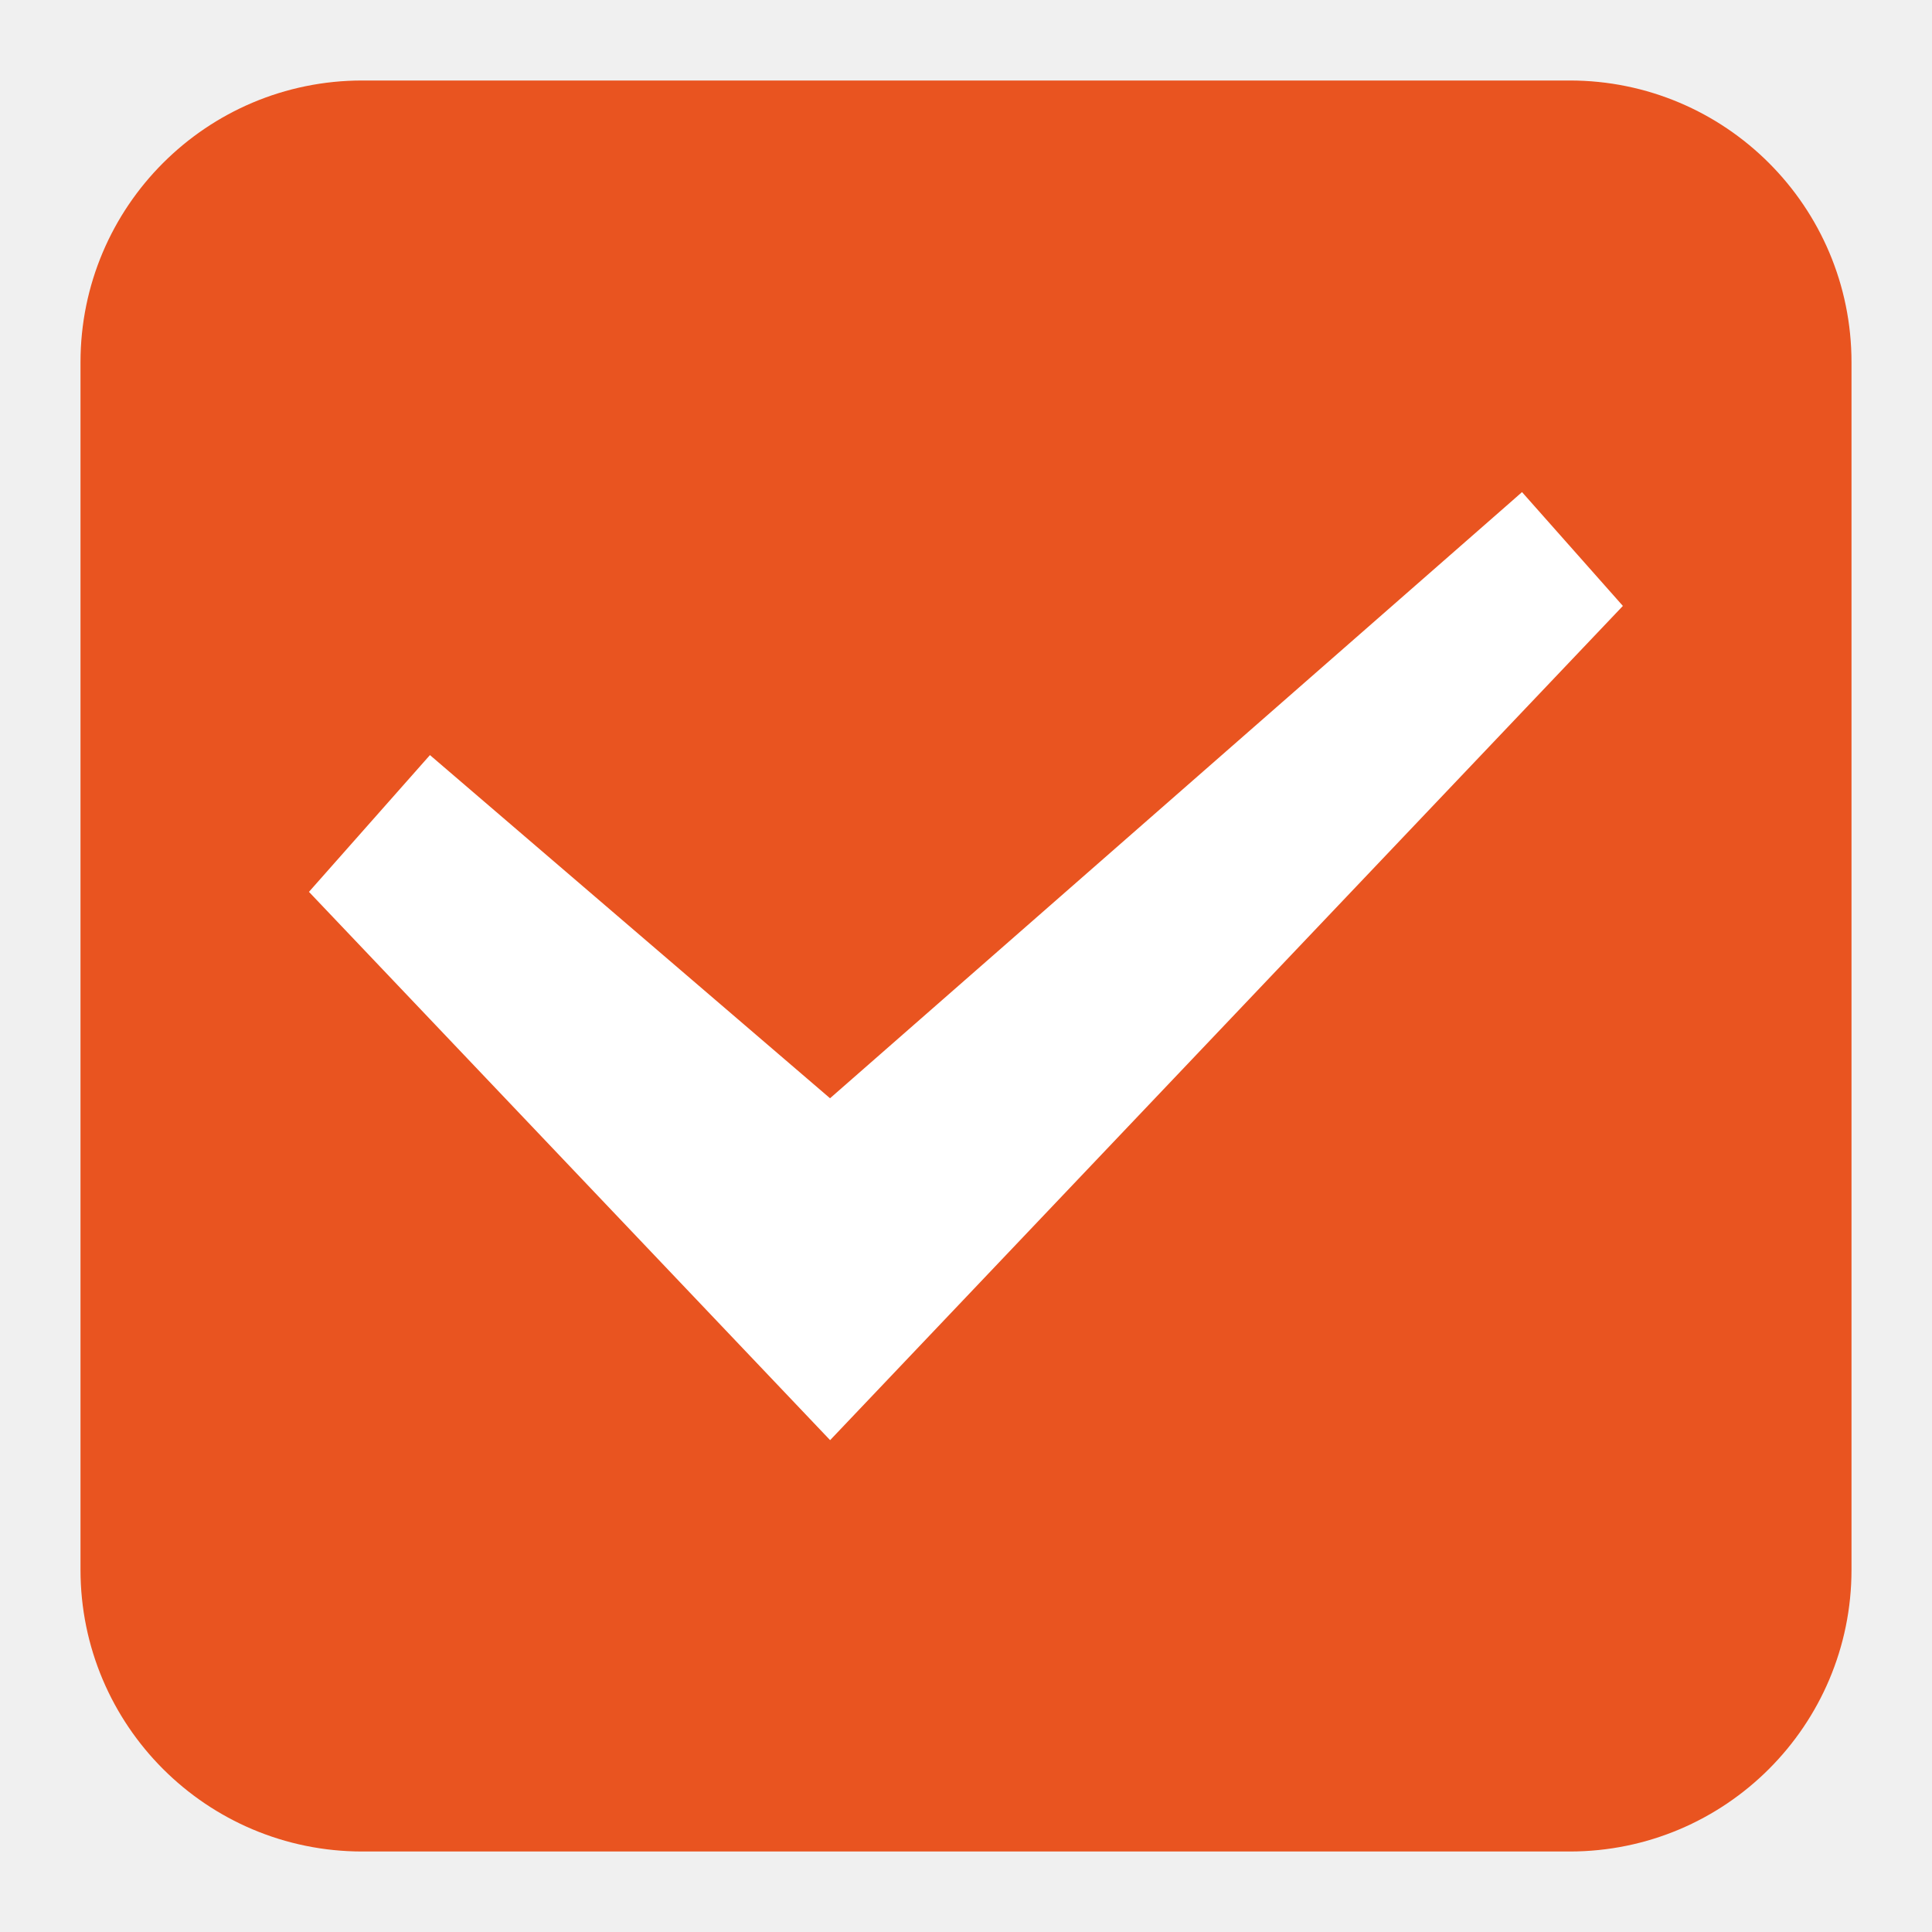
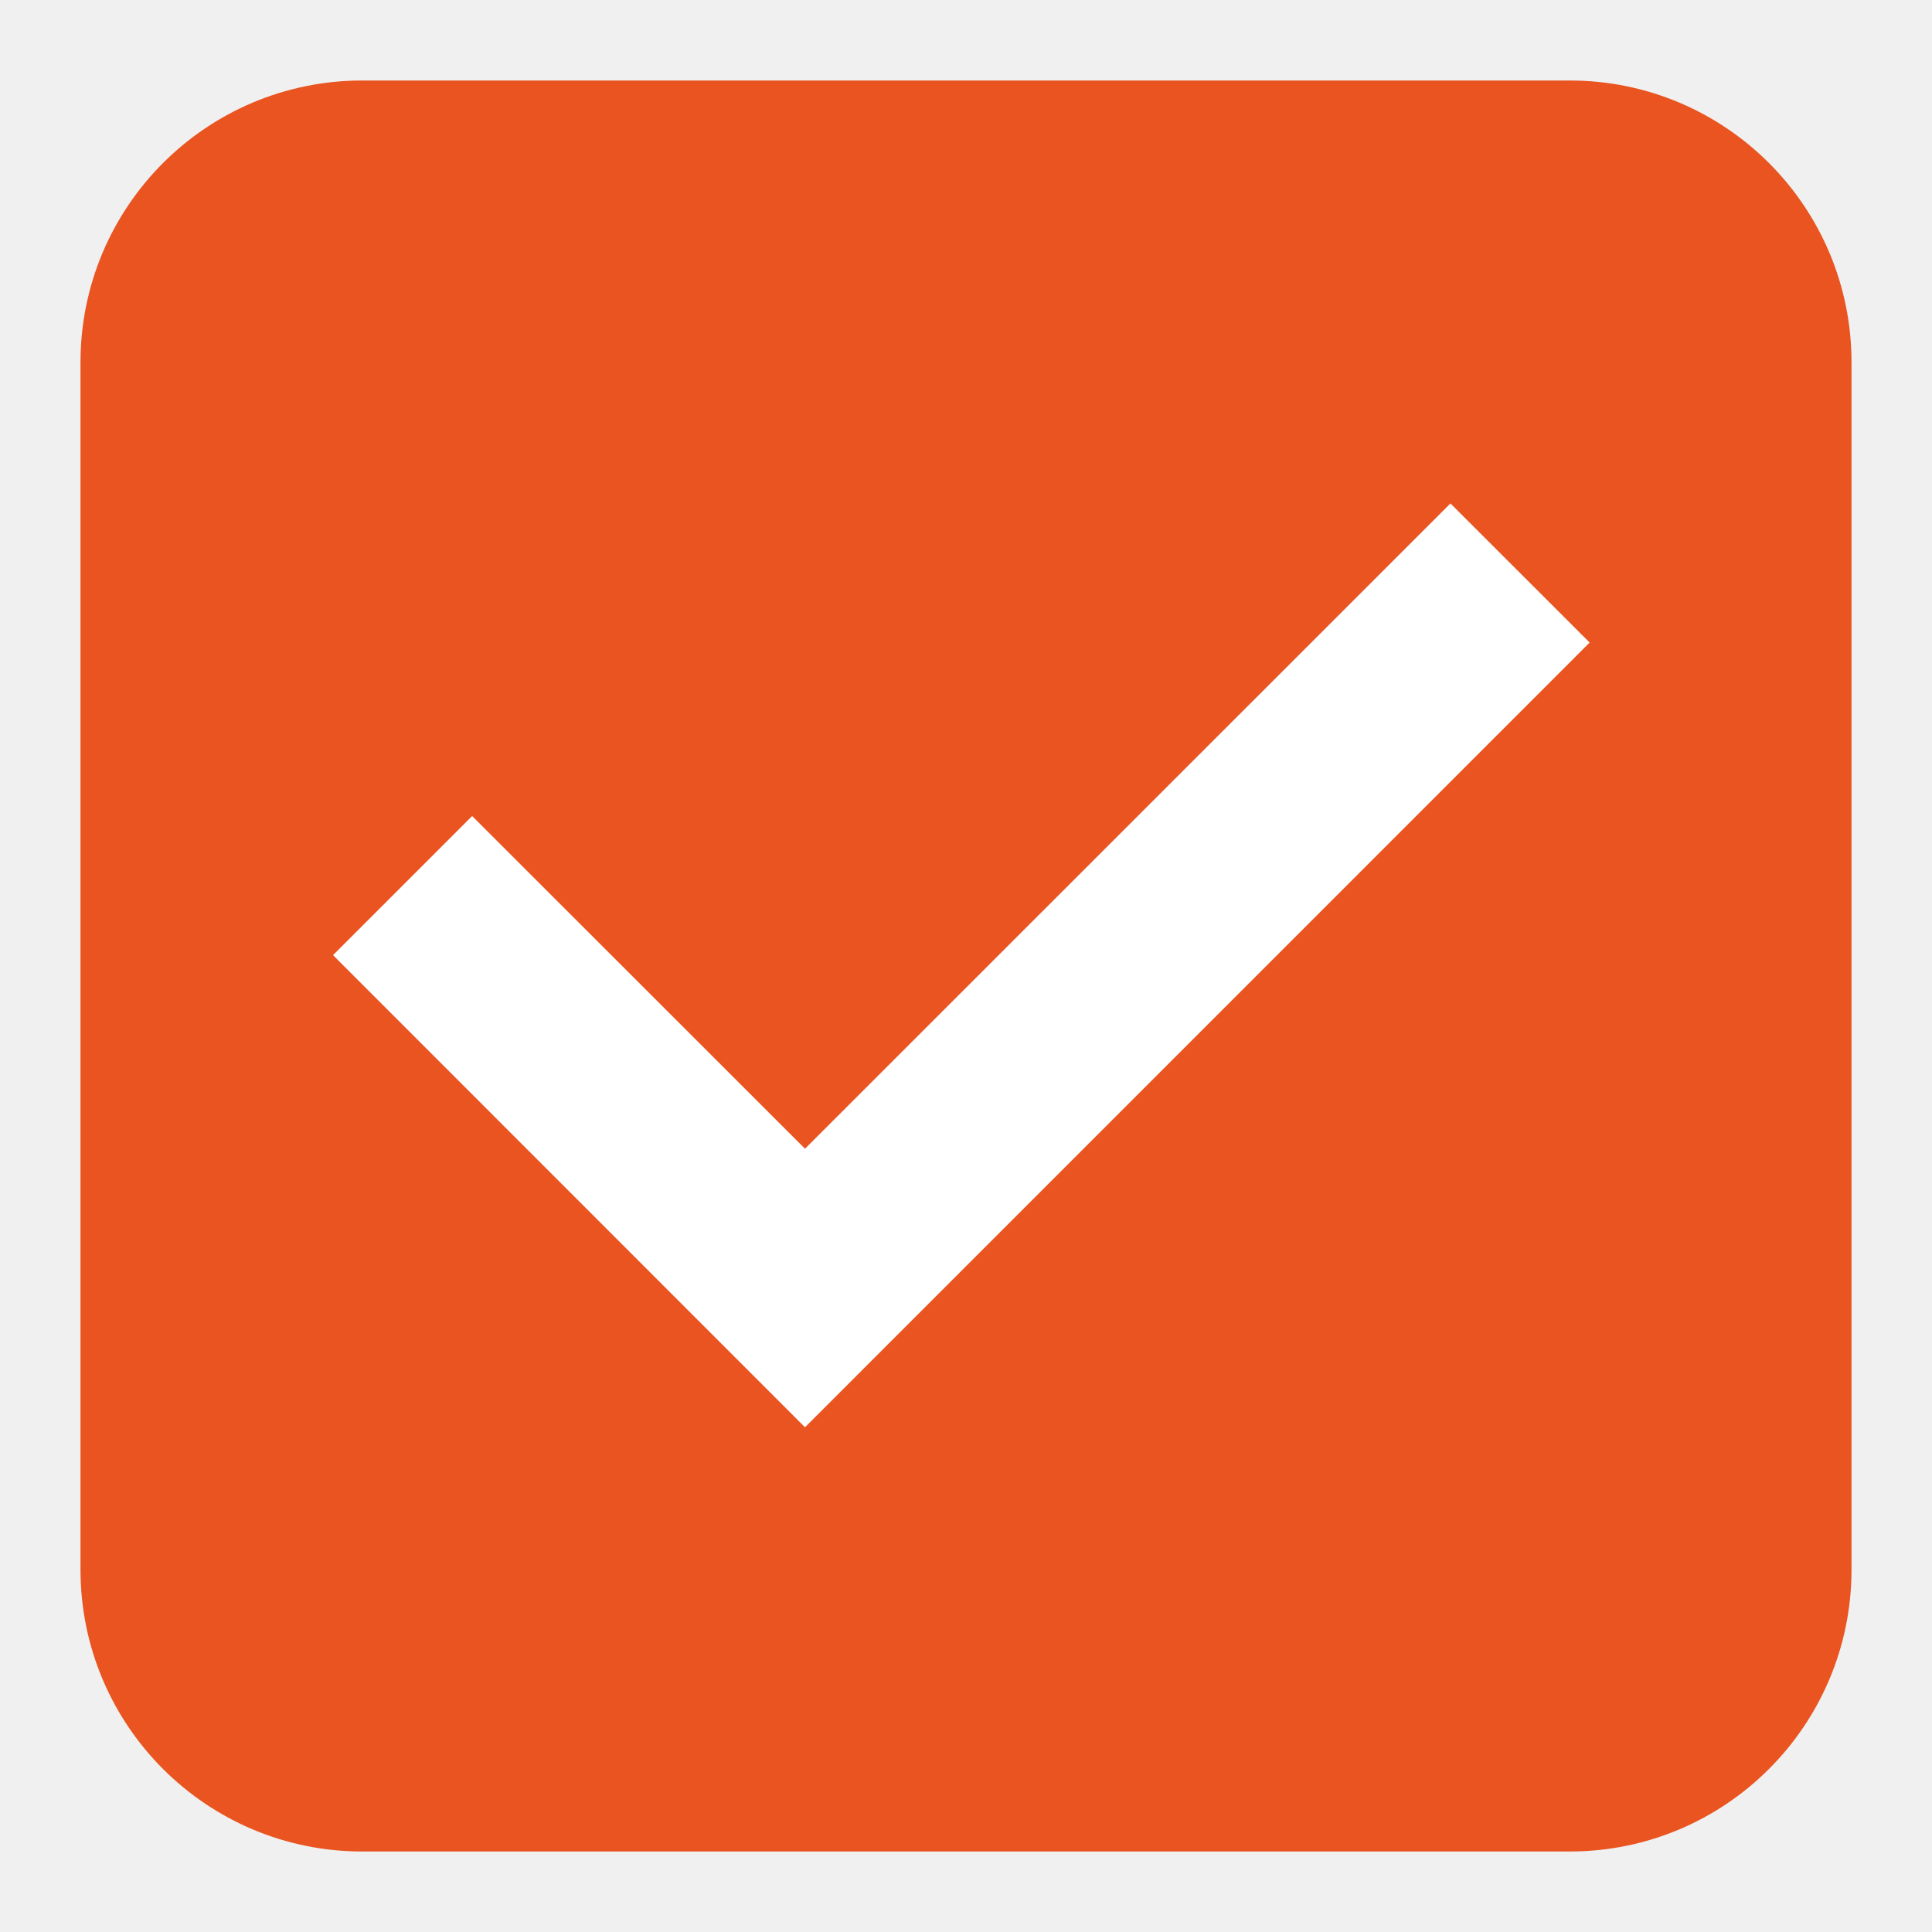
<svg xmlns="http://www.w3.org/2000/svg" width="24" height="24">
  <rect x="1.5" y="1.5" width="21" height="21" fill="#e95420" stroke="#e95420" stroke-linejoin="round" style="stroke-width:1" rx="3" />
-   <path d="m20.16 7.527-1.253-1.414-.118.104-8.478 7.426-4.97-4.263-1.503 1.699 6.474 6.811z" fill="#fff" fill-rule="evenodd" />
+   <path style="display:inline;fill:#fff;fill-rule:evenodd;stroke-width:.5;stroke-linecap:square" d="m18.018 6.254 1.729 1.728L10 17.73l-5.863-5.865 1.728-1.728L10 14.27z" />
</svg>
